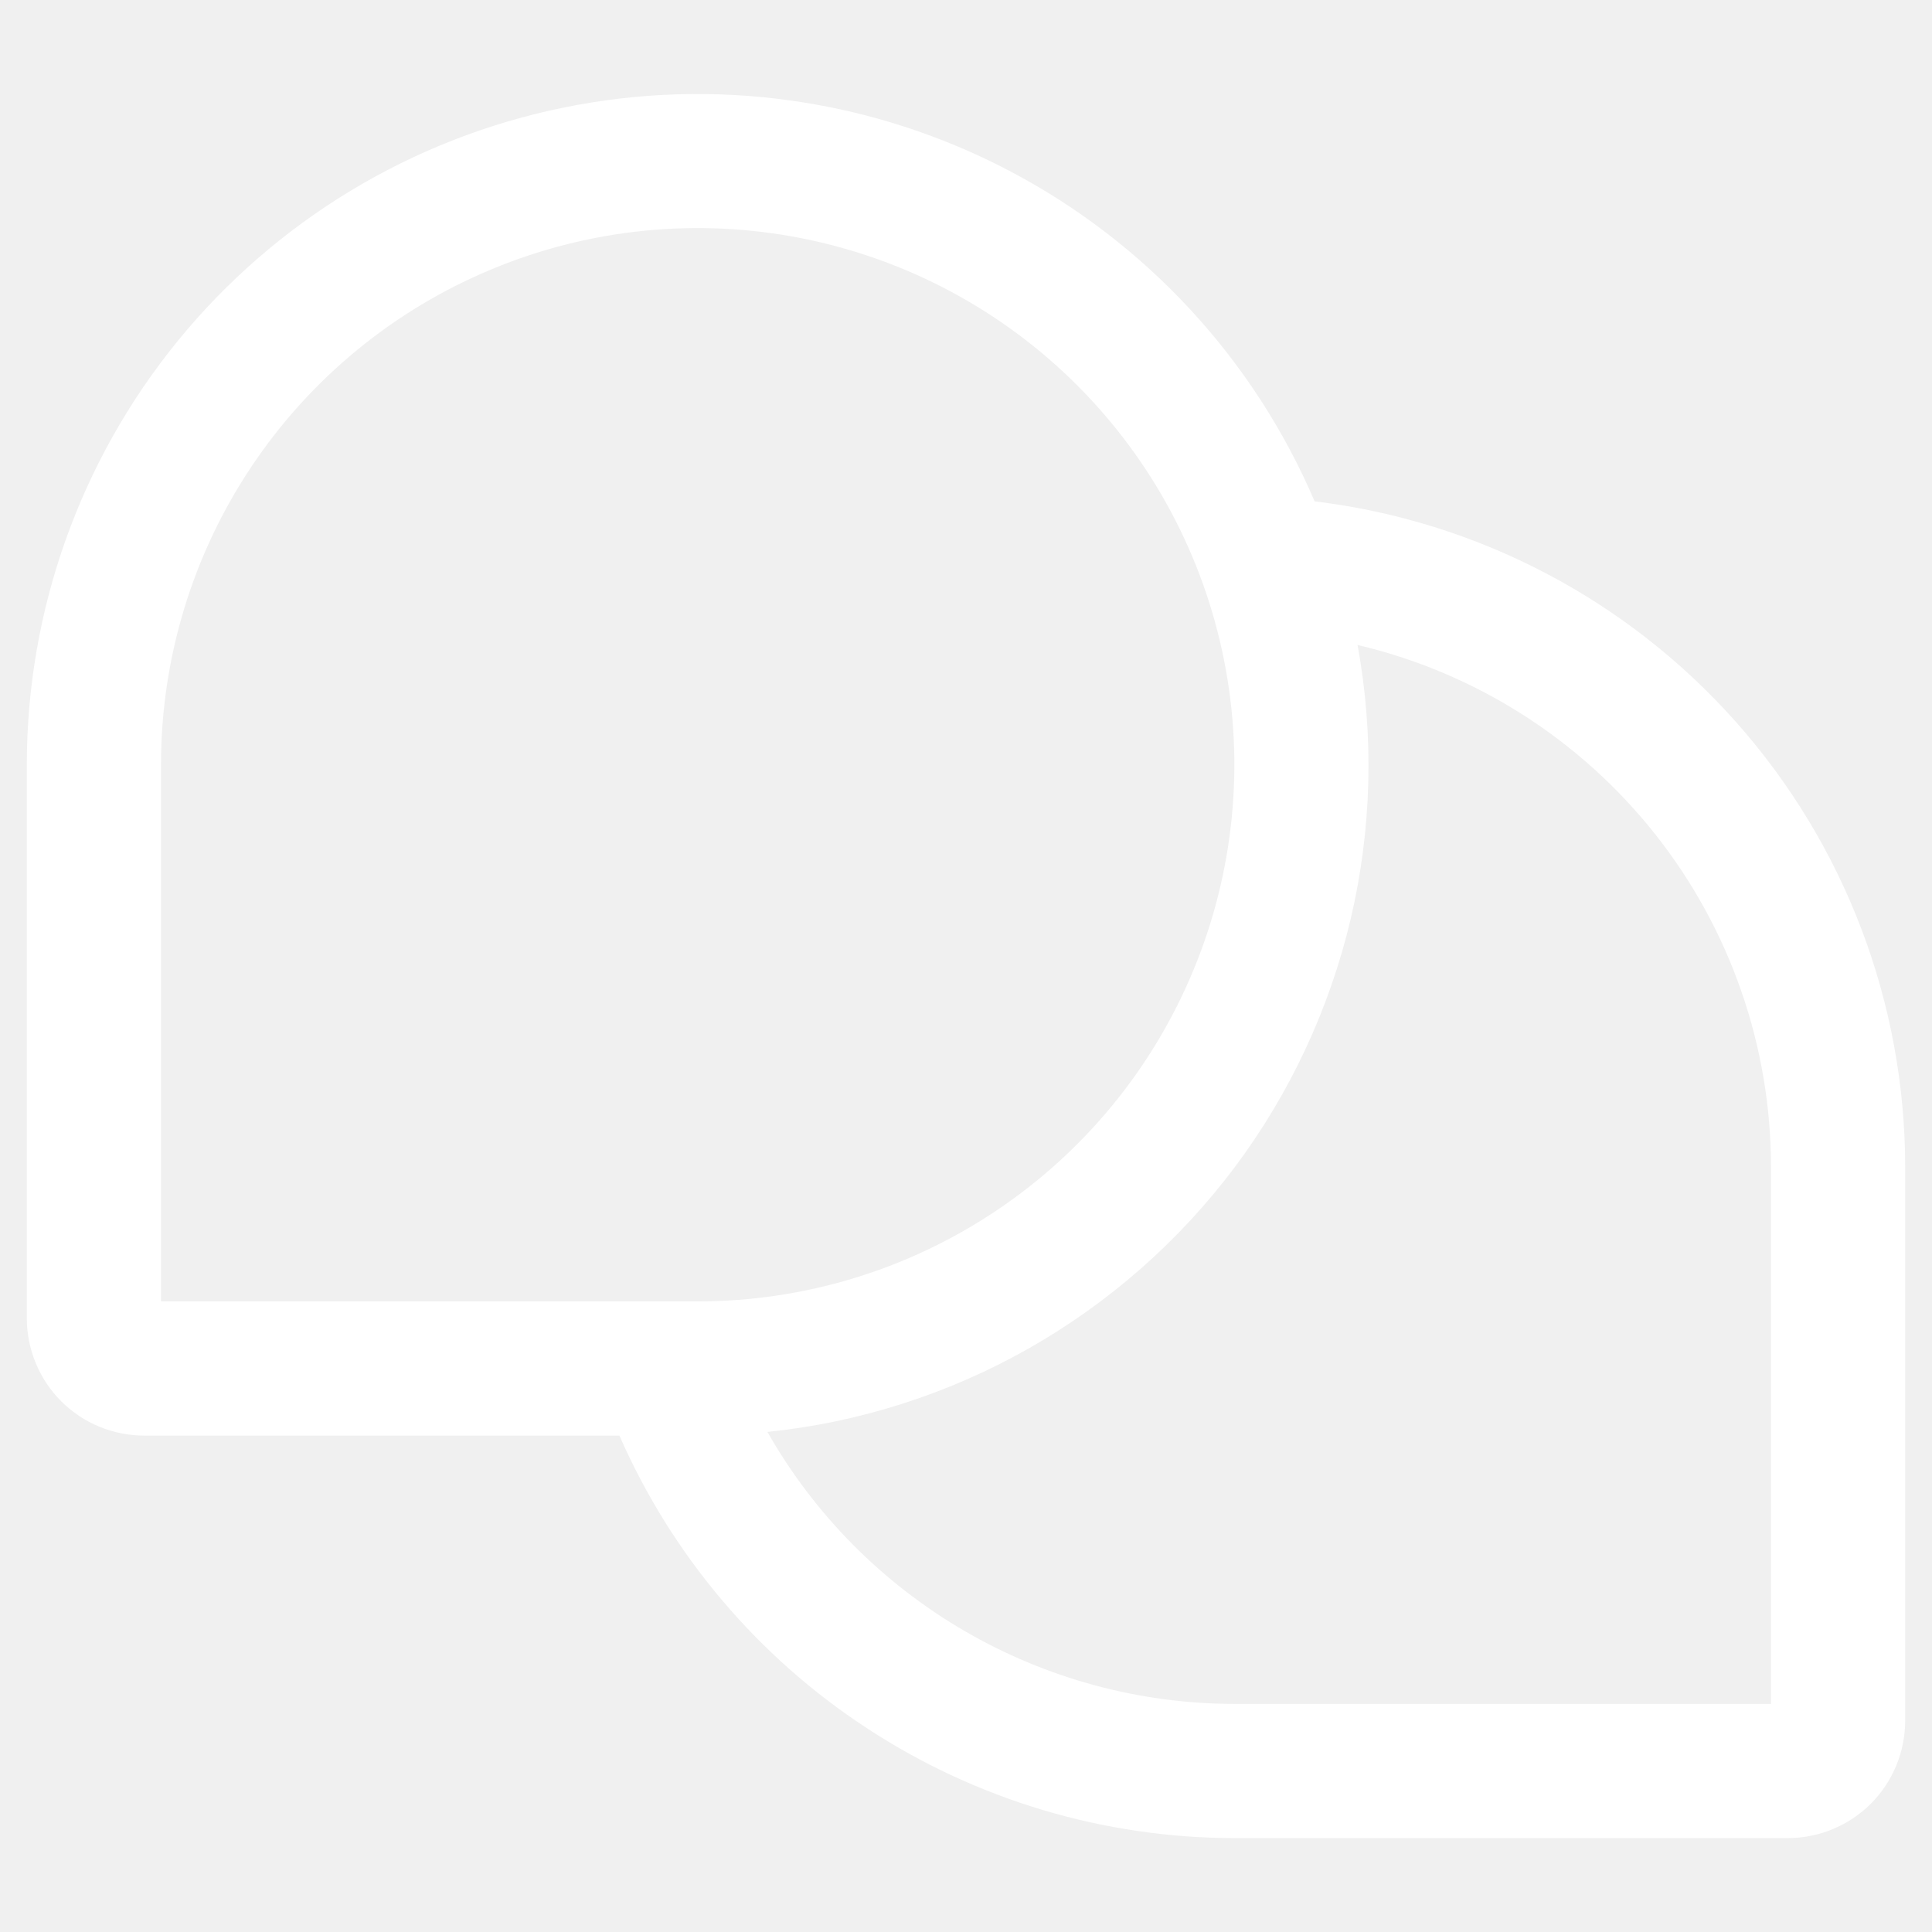
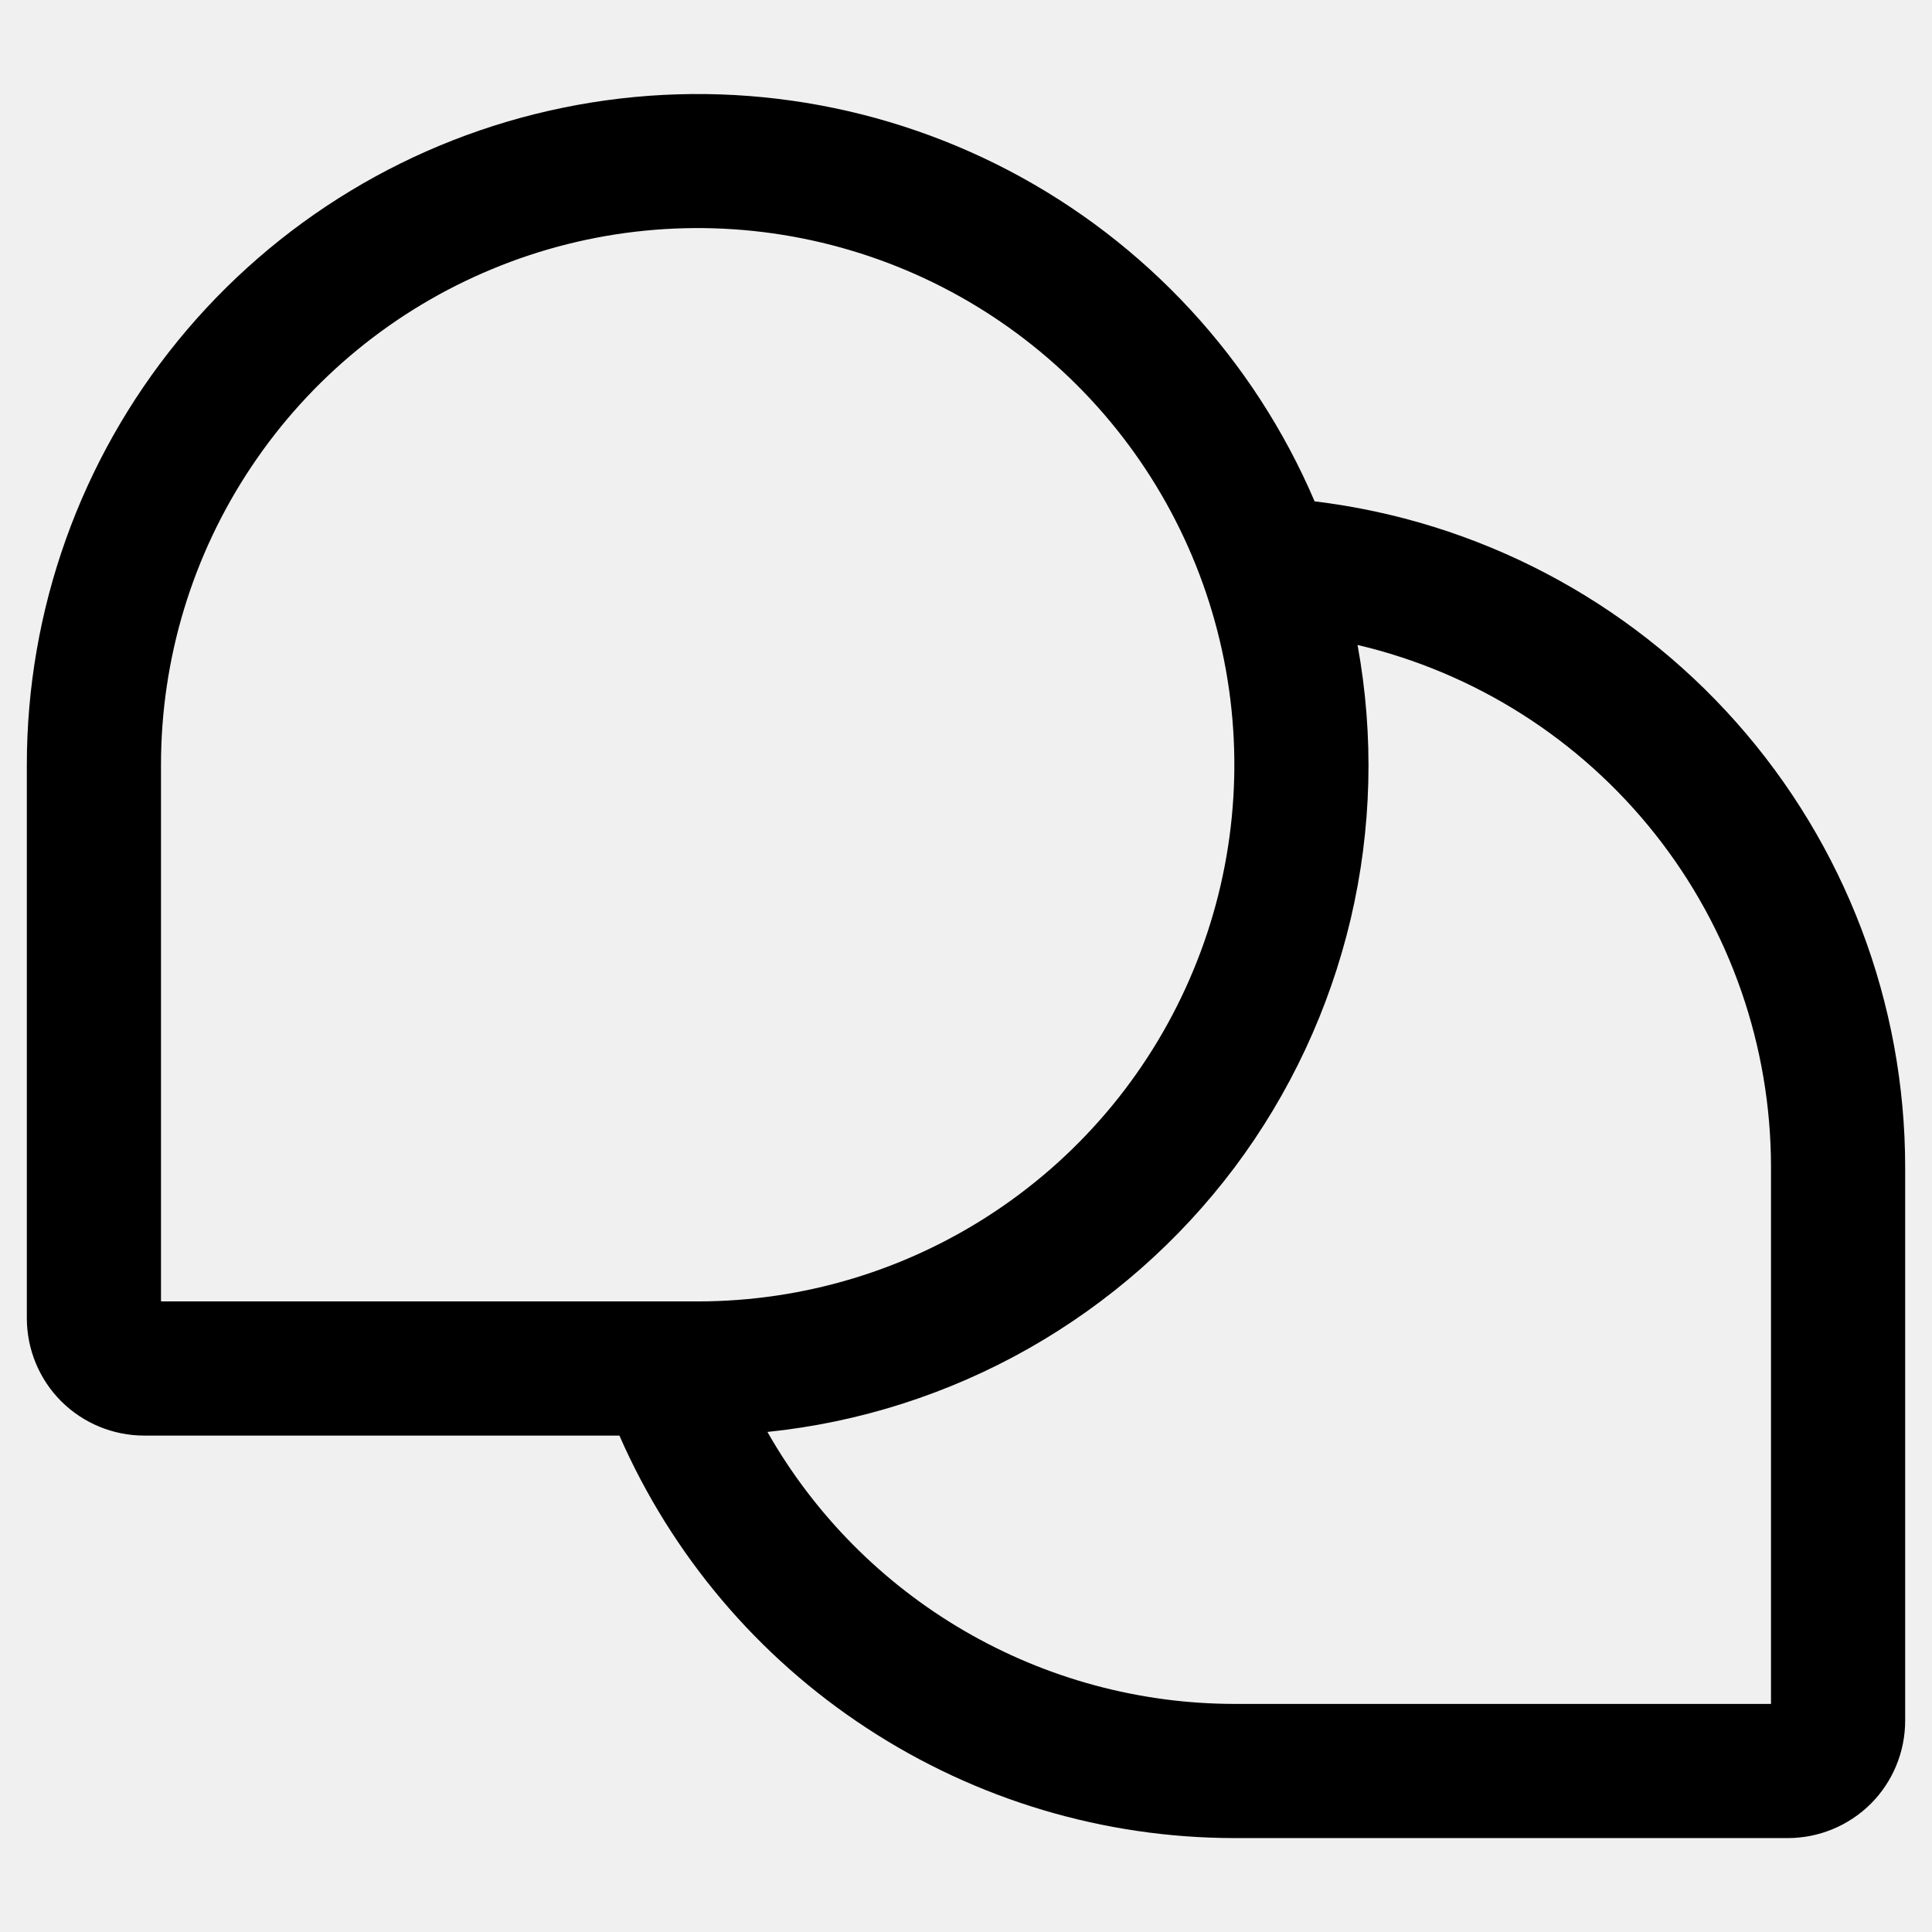
<svg xmlns="http://www.w3.org/2000/svg" width="18" height="18" viewBox="0 0 18 18" fill="none">
-   <path d="M12.248 4.671C11.682 3.347 10.677 2.259 9.401 1.59C8.126 0.922 6.658 0.714 5.248 1.003C3.837 1.291 2.569 2.058 1.658 3.174C0.748 4.289 0.25 5.685 0.25 7.125V12.281C0.25 12.571 0.365 12.85 0.57 13.055C0.775 13.26 1.054 13.375 1.344 13.375H5.771C6.259 14.489 7.06 15.437 8.078 16.102C9.095 16.768 10.284 17.124 11.5 17.125H16.656C16.946 17.125 17.224 17.01 17.43 16.805C17.635 16.6 17.75 16.321 17.75 16.031V10.875C17.75 9.347 17.19 7.872 16.176 6.729C15.162 5.586 13.765 4.854 12.248 4.671ZM1.5 7.125C1.5 6.136 1.793 5.169 2.343 4.347C2.892 3.525 3.673 2.884 4.587 2.506C5.5 2.127 6.506 2.028 7.475 2.221C8.445 2.414 9.336 2.89 10.036 3.59C10.735 4.289 11.211 5.18 11.404 6.15C11.597 7.119 11.498 8.125 11.119 9.038C10.741 9.952 10.1 10.733 9.278 11.282C8.456 11.832 7.489 12.125 6.5 12.125H1.5V7.125ZM16.5 15.875H11.5C10.616 15.874 9.748 15.639 8.984 15.194C8.22 14.749 7.587 14.11 7.15 13.341C8.006 13.253 8.834 12.988 9.583 12.564C10.332 12.139 10.985 11.565 11.502 10.877C12.018 10.188 12.386 9.4 12.584 8.562C12.781 7.725 12.803 6.855 12.648 6.009C13.745 6.267 14.722 6.889 15.421 7.772C16.12 8.655 16.5 9.749 16.5 10.875V15.875Z" fill="white" />
+   <path d="M12.248 4.671C11.682 3.347 10.677 2.259 9.401 1.59C8.126 0.922 6.658 0.714 5.248 1.003C3.837 1.291 2.569 2.058 1.658 3.174C0.748 4.289 0.25 5.685 0.25 7.125V12.281C0.25 12.571 0.365 12.85 0.57 13.055C0.775 13.26 1.054 13.375 1.344 13.375H5.771C6.259 14.489 7.06 15.437 8.078 16.102C9.095 16.768 10.284 17.124 11.5 17.125H16.656C16.946 17.125 17.224 17.01 17.43 16.805C17.635 16.6 17.75 16.321 17.75 16.031V10.875C17.75 9.347 17.19 7.872 16.176 6.729C15.162 5.586 13.765 4.854 12.248 4.671ZM1.5 7.125C1.5 6.136 1.793 5.169 2.343 4.347C2.892 3.525 3.673 2.884 4.587 2.506C5.5 2.127 6.506 2.028 7.475 2.221C8.445 2.414 9.336 2.89 10.036 3.59C10.735 4.289 11.211 5.18 11.404 6.15C11.597 7.119 11.498 8.125 11.119 9.038C10.741 9.952 10.1 10.733 9.278 11.282C8.456 11.832 7.489 12.125 6.5 12.125H1.5V7.125ZM16.5 15.875H11.5C10.616 15.874 9.748 15.639 8.984 15.194C8.22 14.749 7.587 14.11 7.15 13.341C8.006 13.253 8.834 12.988 9.583 12.564C10.332 12.139 10.985 11.565 11.502 10.877C12.018 10.188 12.386 9.4 12.584 8.562C12.781 7.725 12.803 6.855 12.648 6.009C13.745 6.267 14.722 6.889 15.421 7.772C16.12 8.655 16.5 9.749 16.5 10.875V15.875Z" fill="currentColor" />
</svg>
